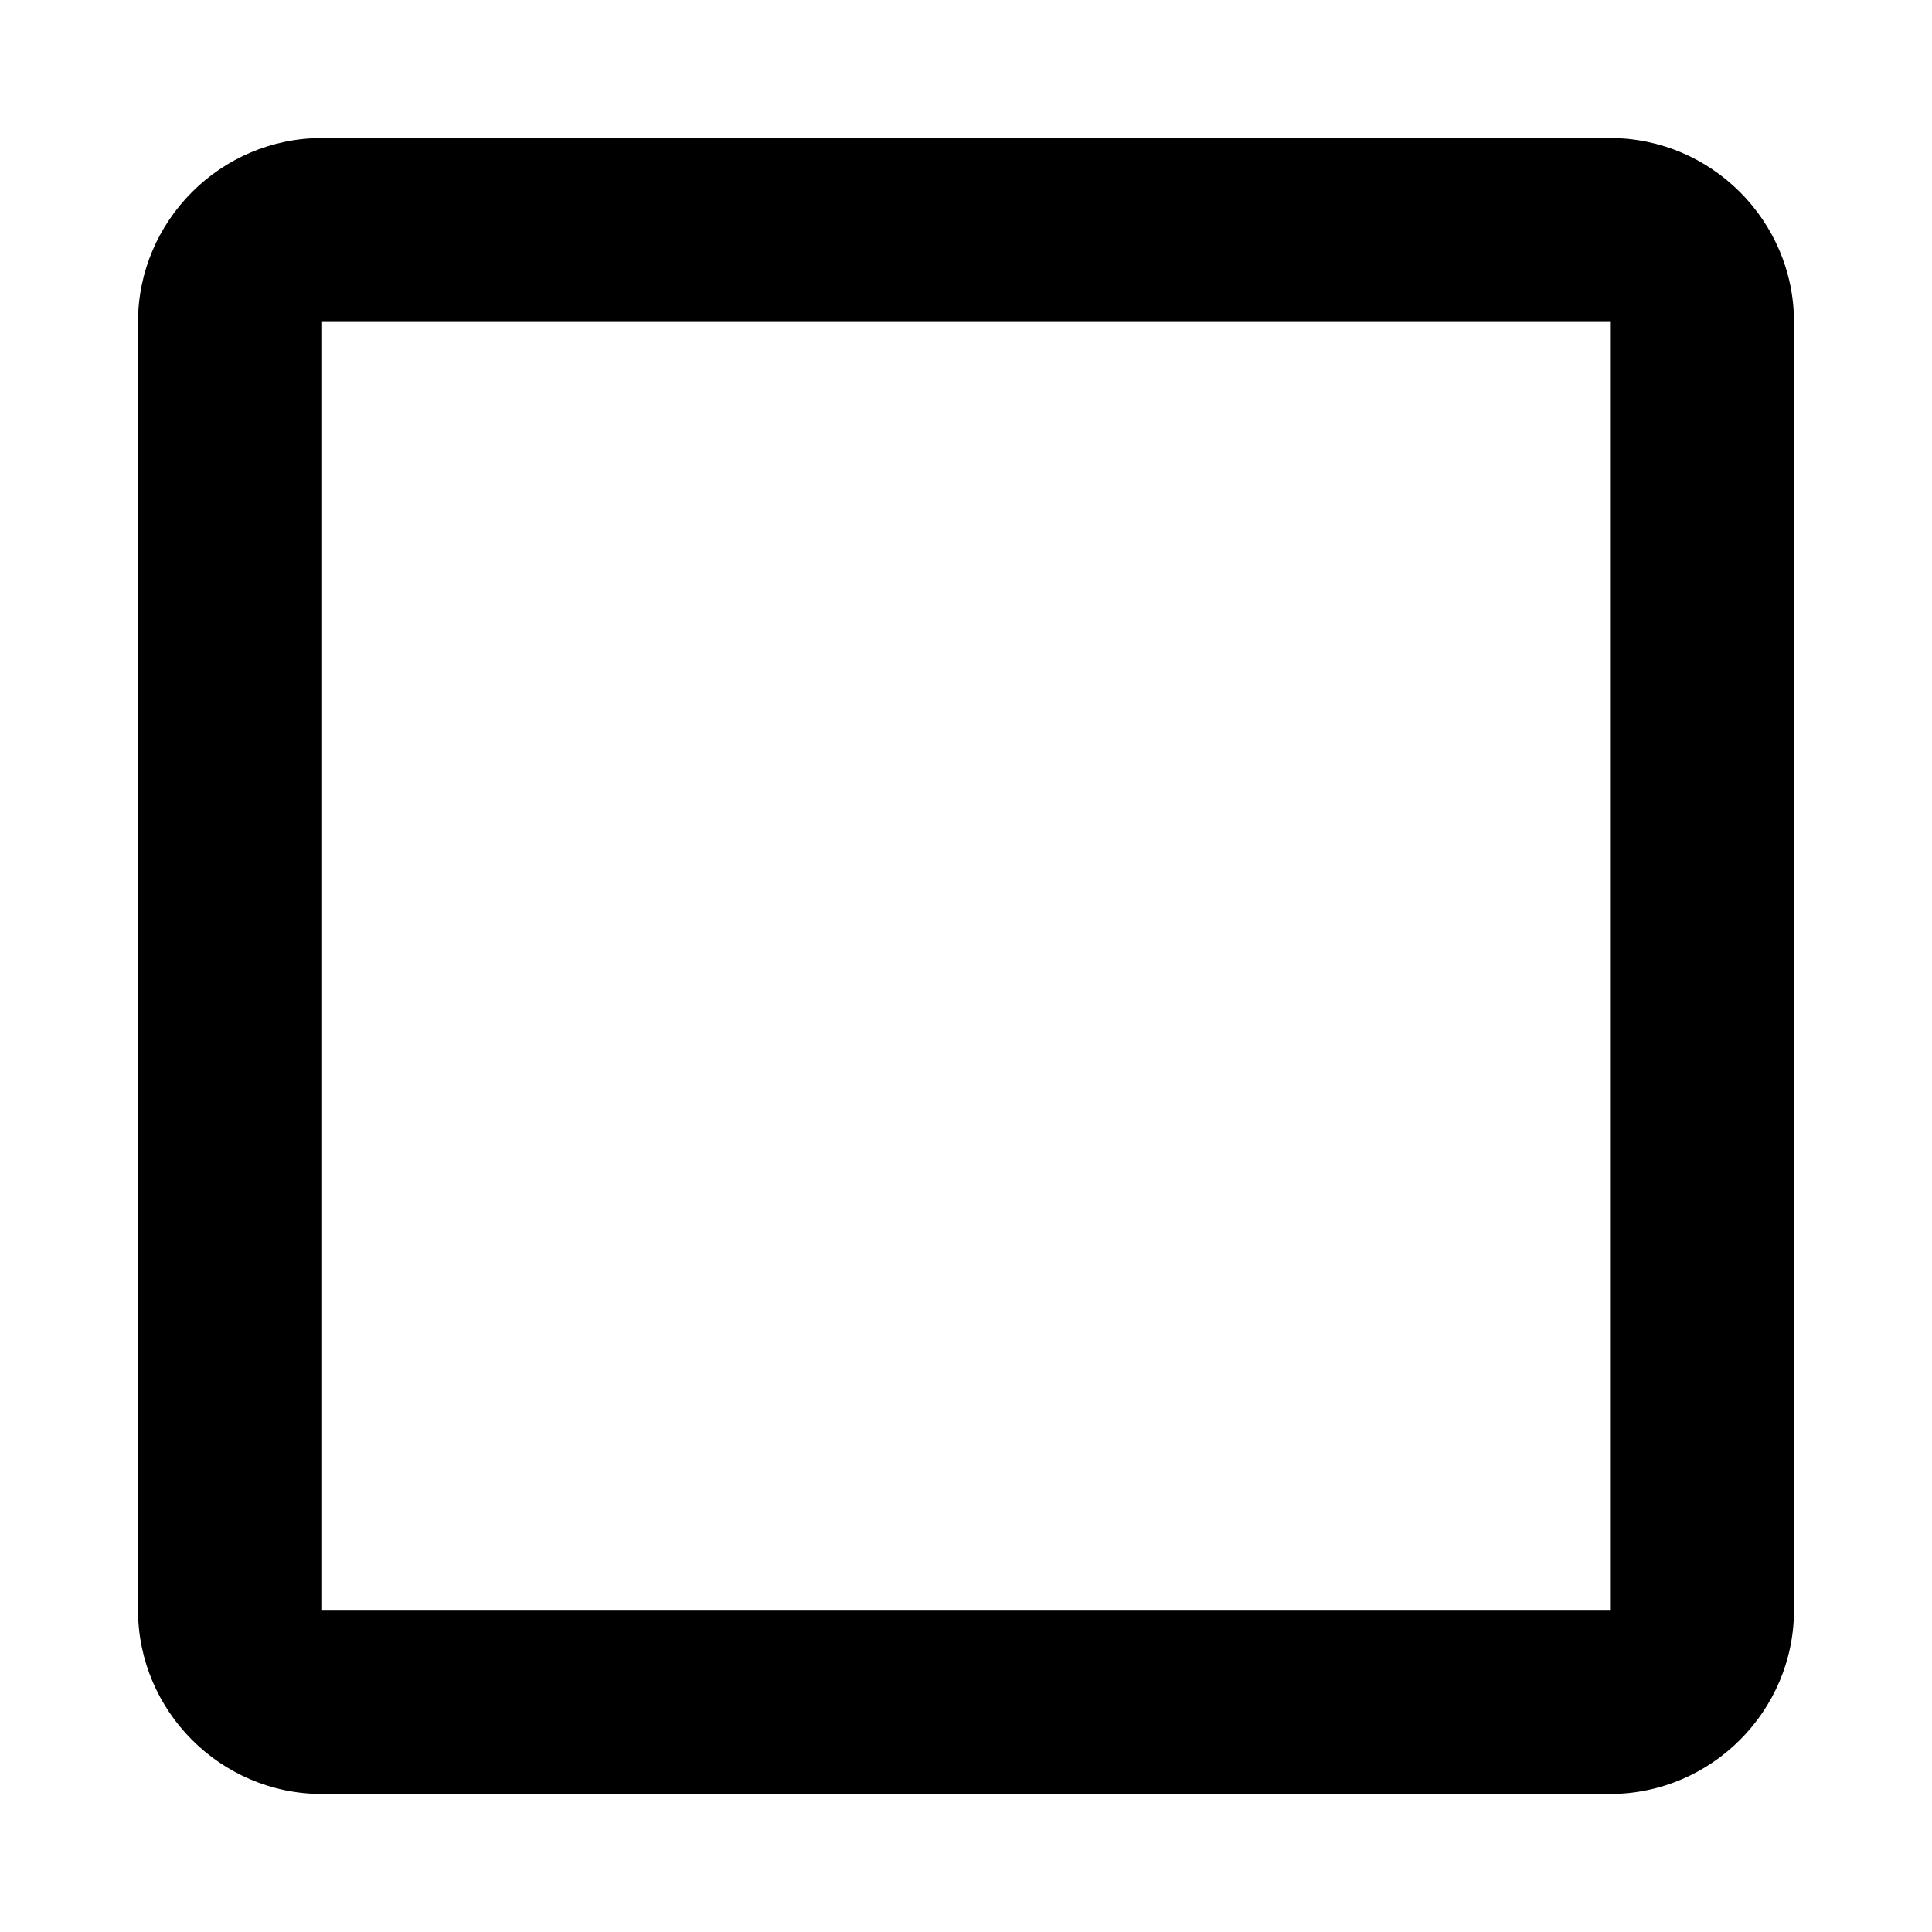
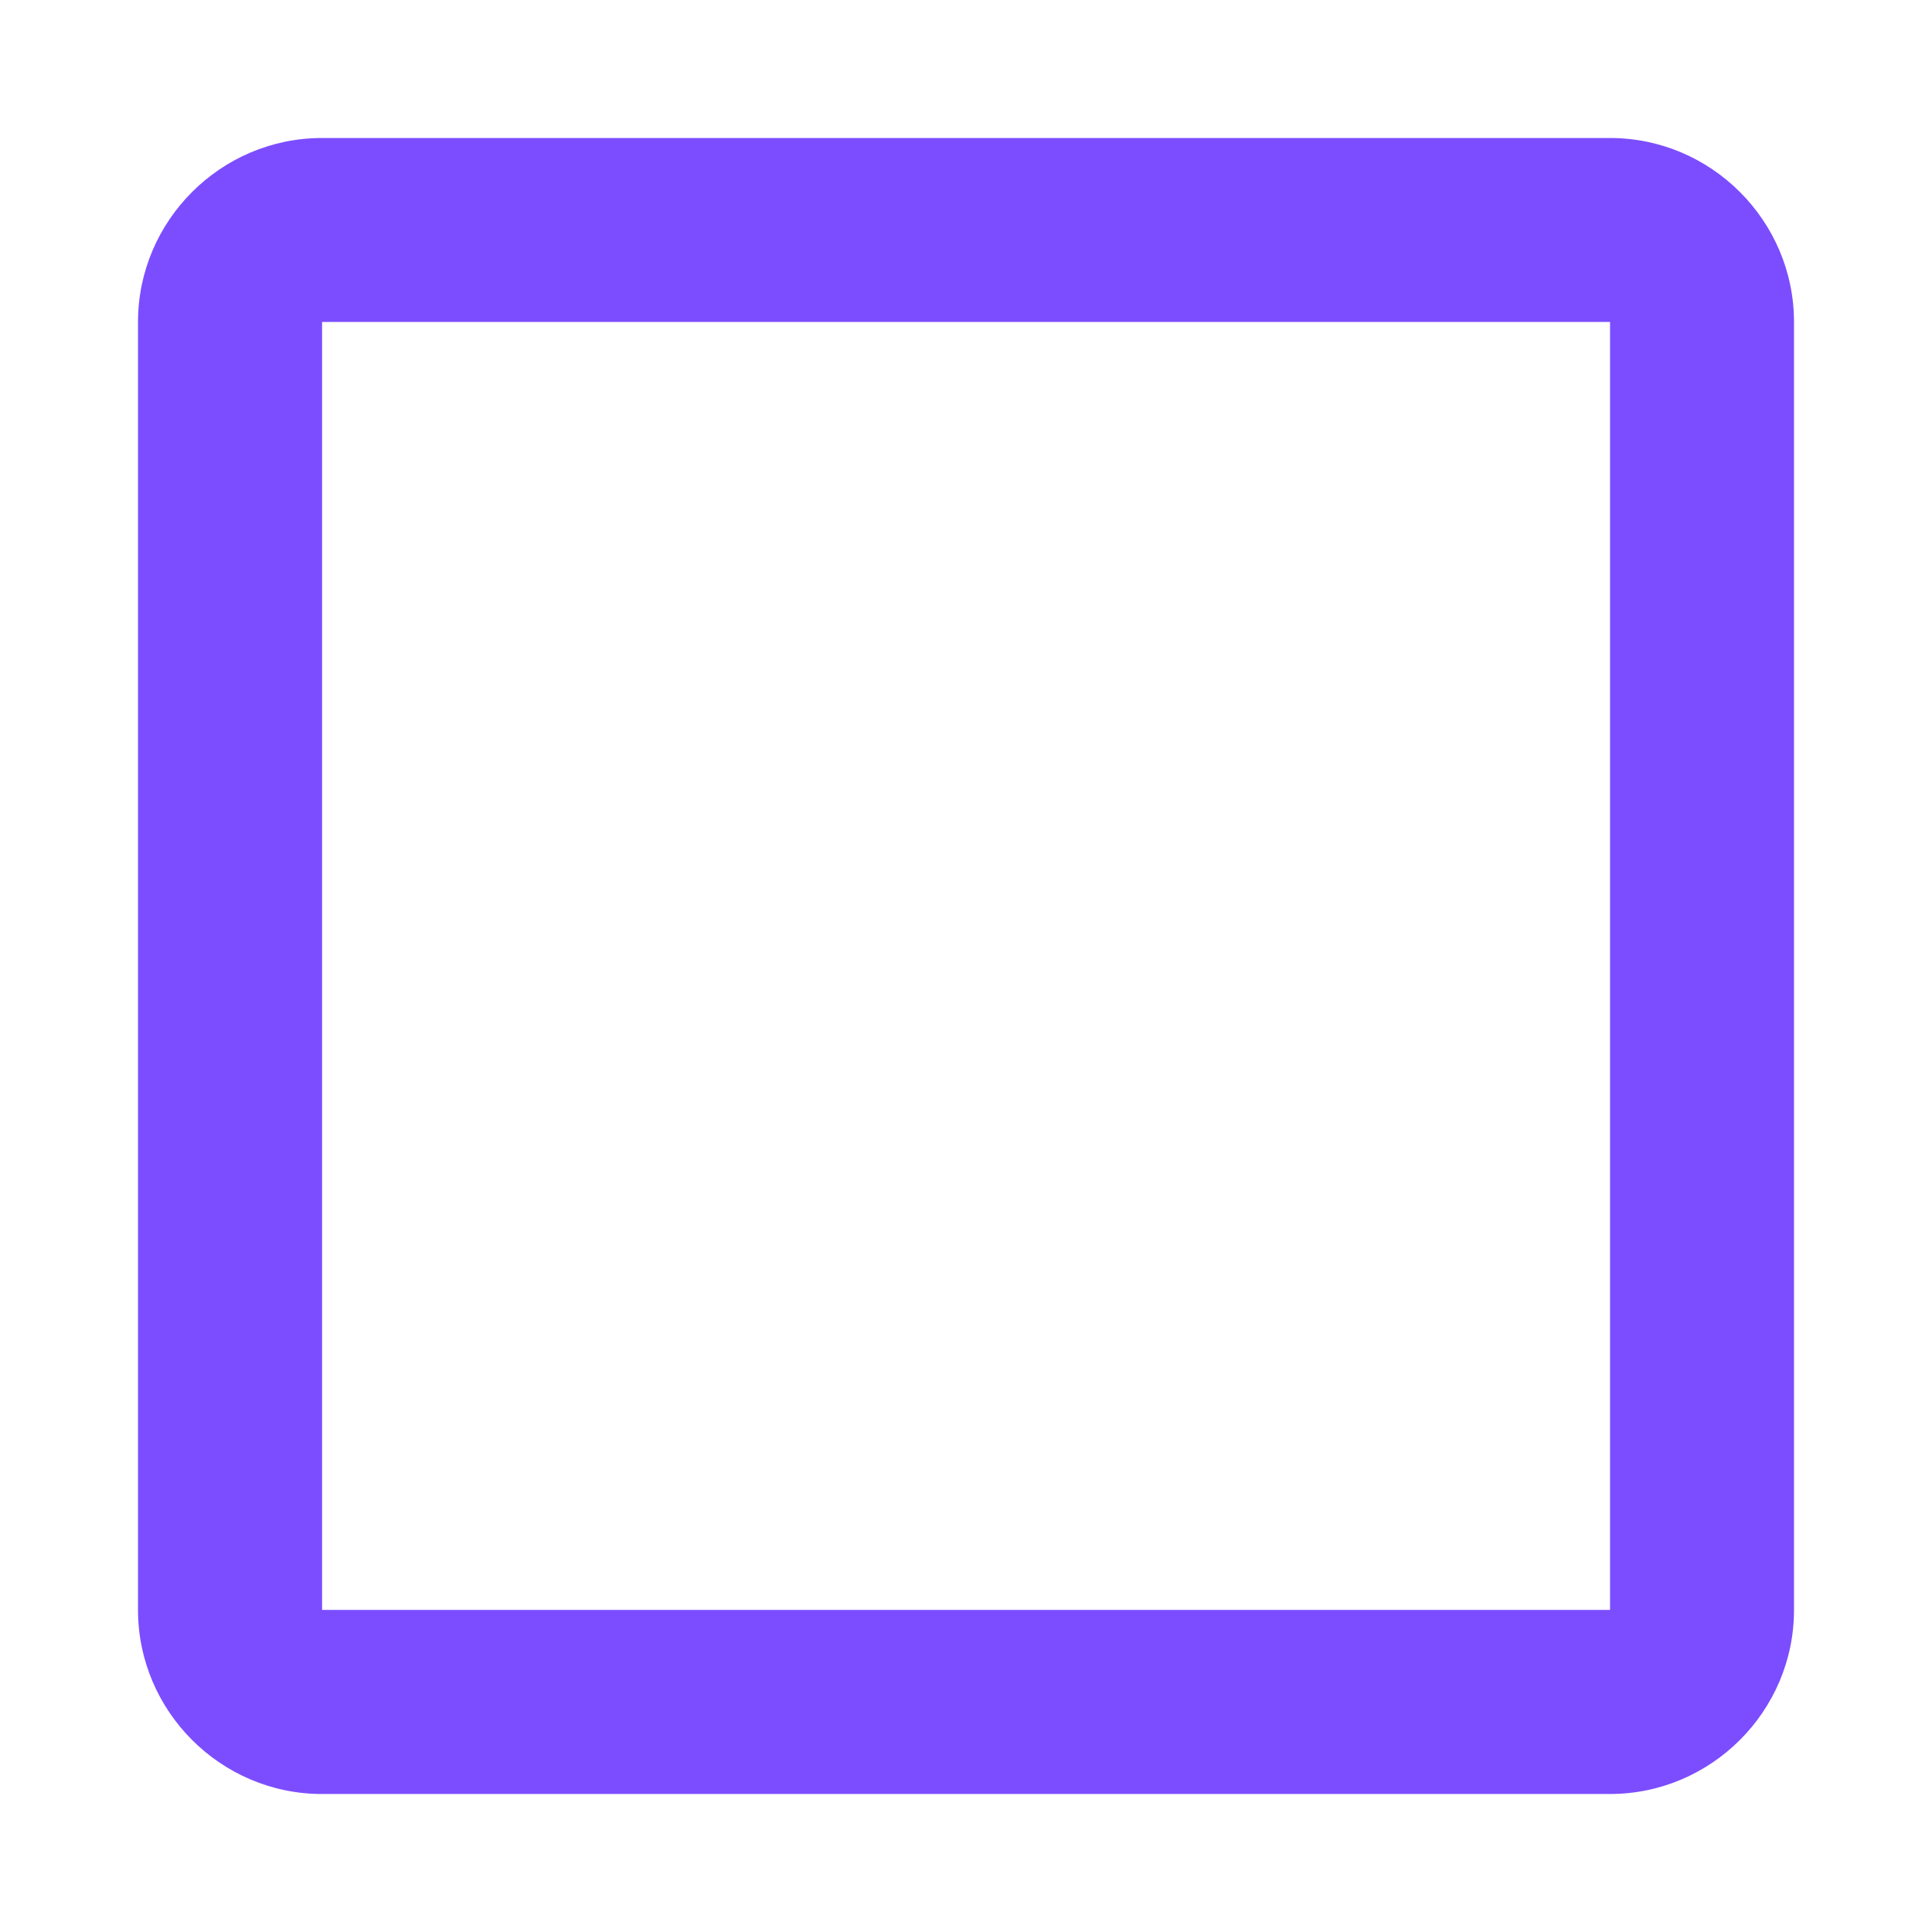
- <svg xmlns="http://www.w3.org/2000/svg" fill="#000000" width="800px" height="800px" viewBox="0 0 14 14" role="img" focusable="false" aria-hidden="true">
+ <svg xmlns="http://www.w3.org/2000/svg" fill="#7c4dff" width="800px" height="800px" viewBox="0 0 14 14" role="img" focusable="false" aria-hidden="true">
  <path d="m 11.667,2.333 0,9.333 -9.333,0 0,-9.333 9.333,0 M 11.667,1 2.333,1 C 1.6,1 1,1.6 1,2.333 l 0,9.333 C 1,12.4 1.6,13 2.333,13 l 9.333,0 C 12.4,13 13,12.4 13,11.667 L 13,2.333 C 13,1.6 12.4,1 11.667,1 l 0,0 z" />
</svg>
